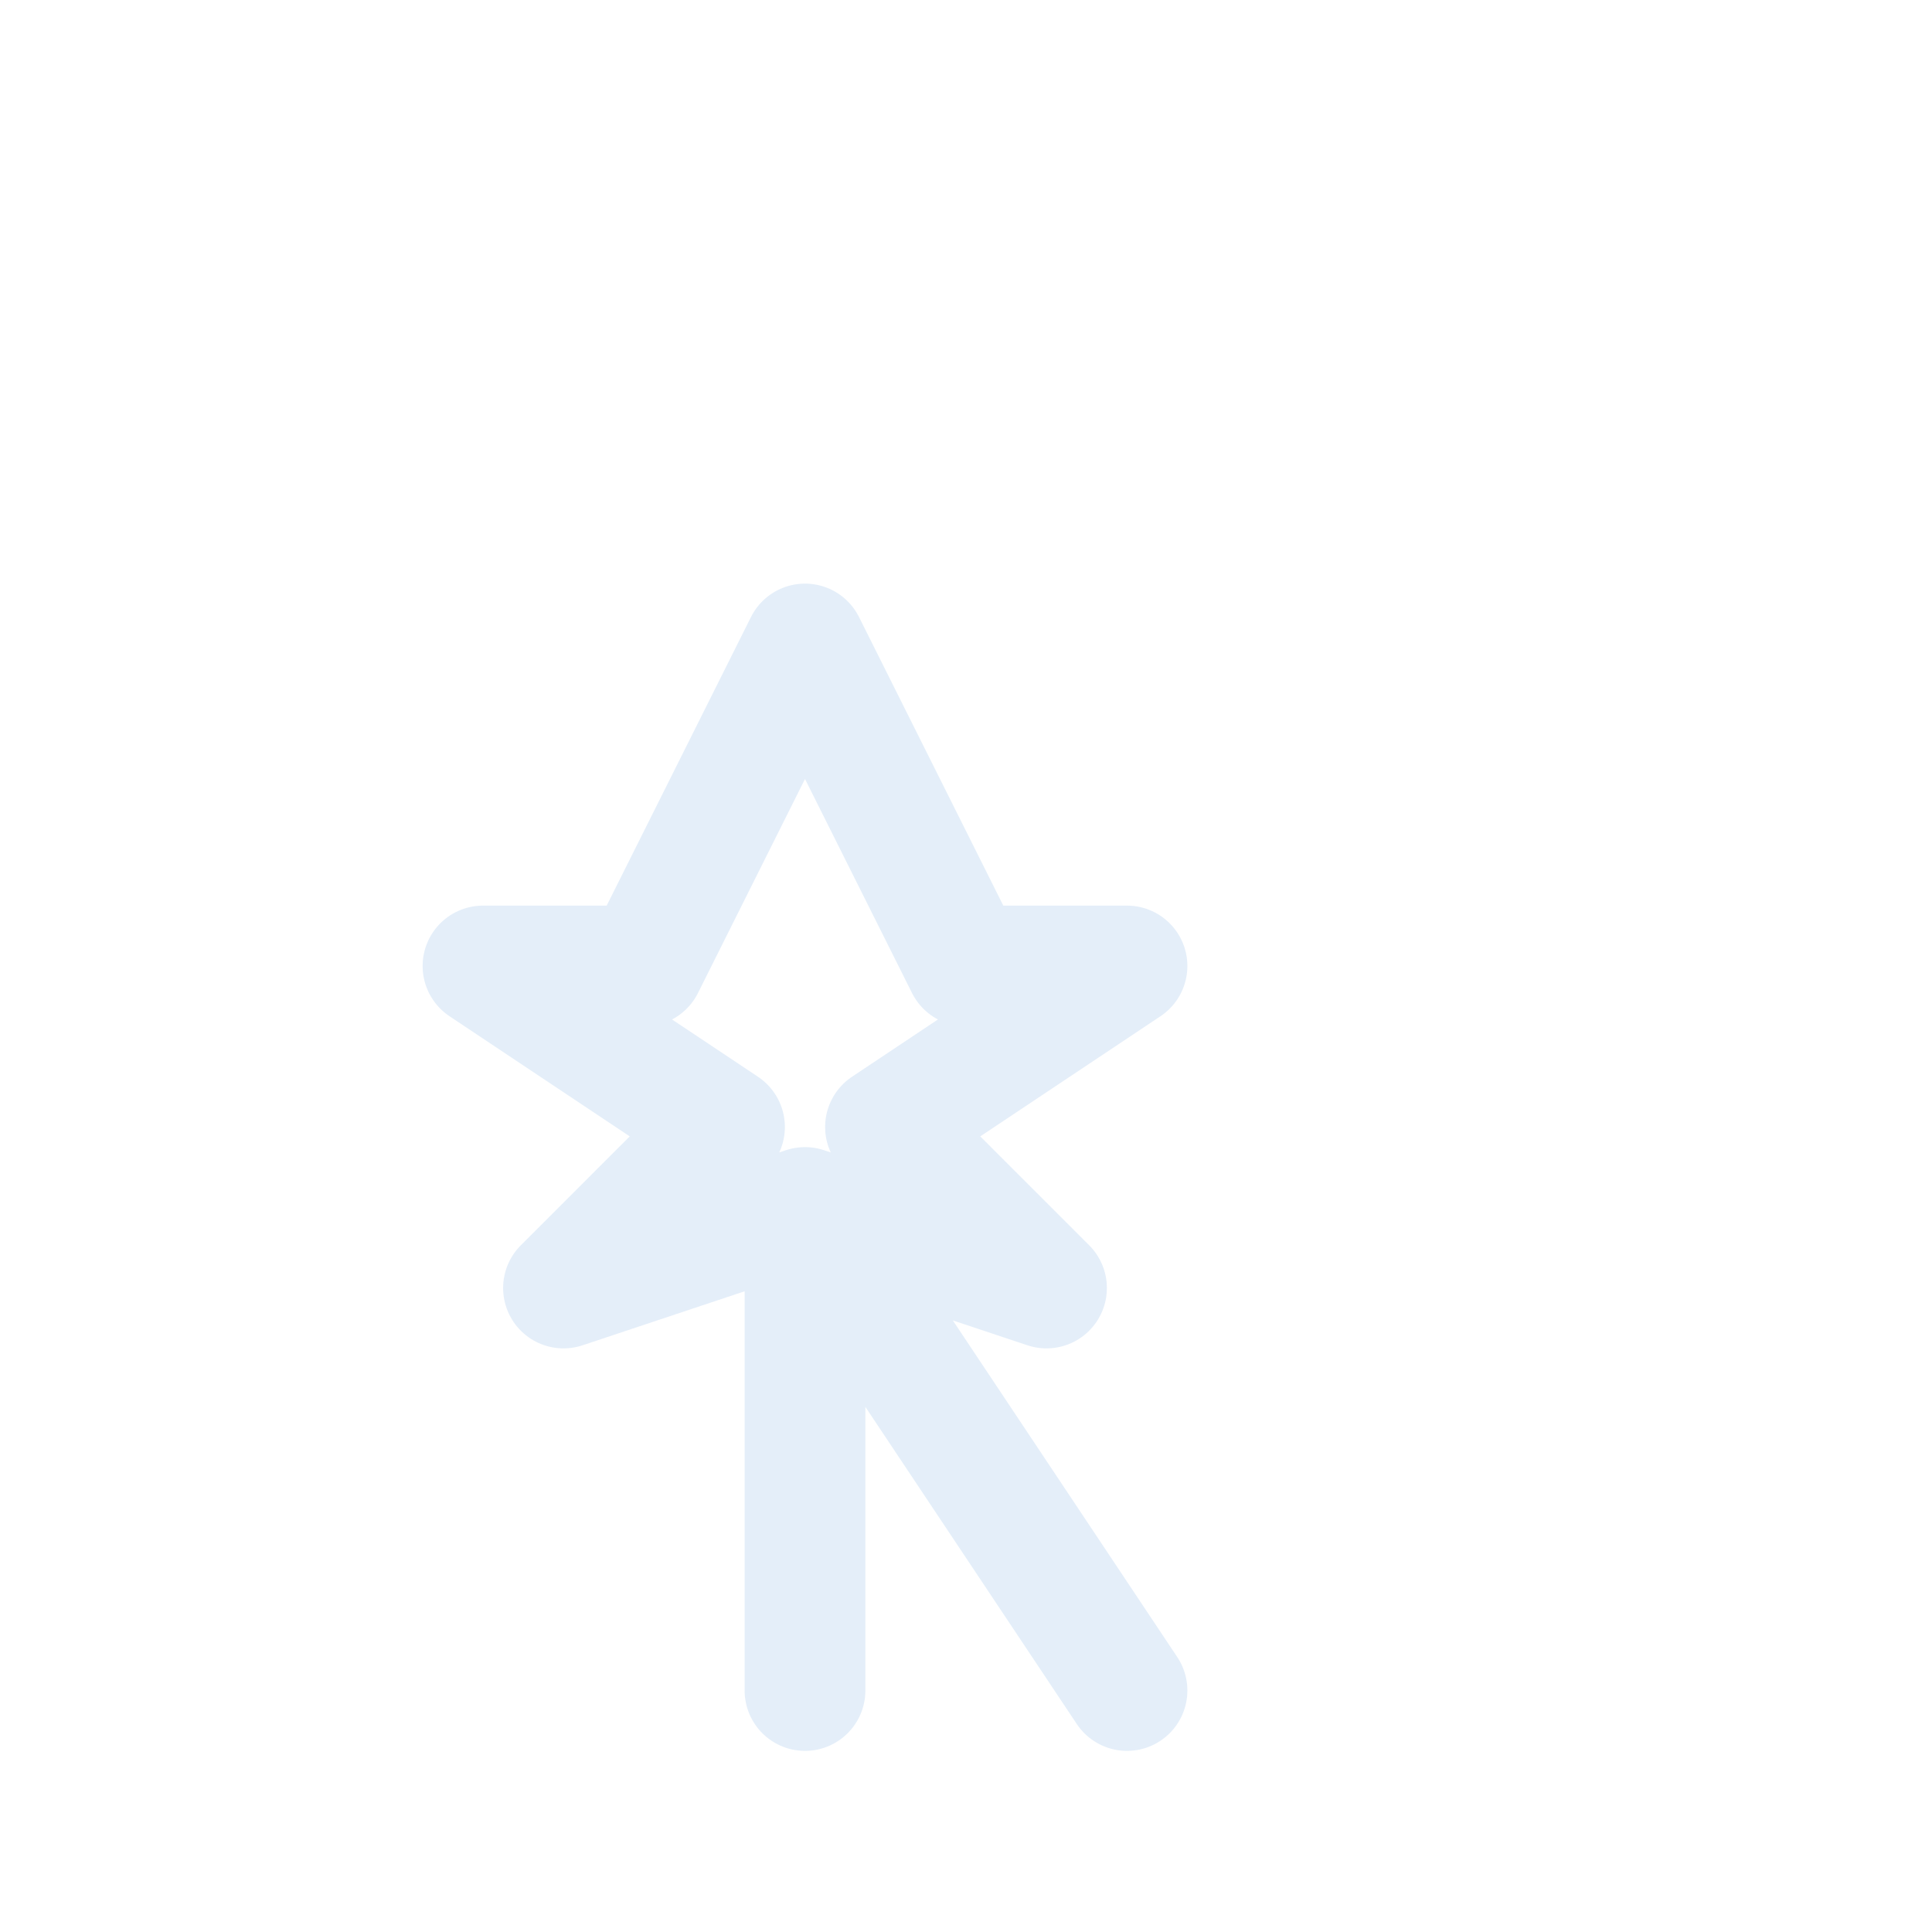
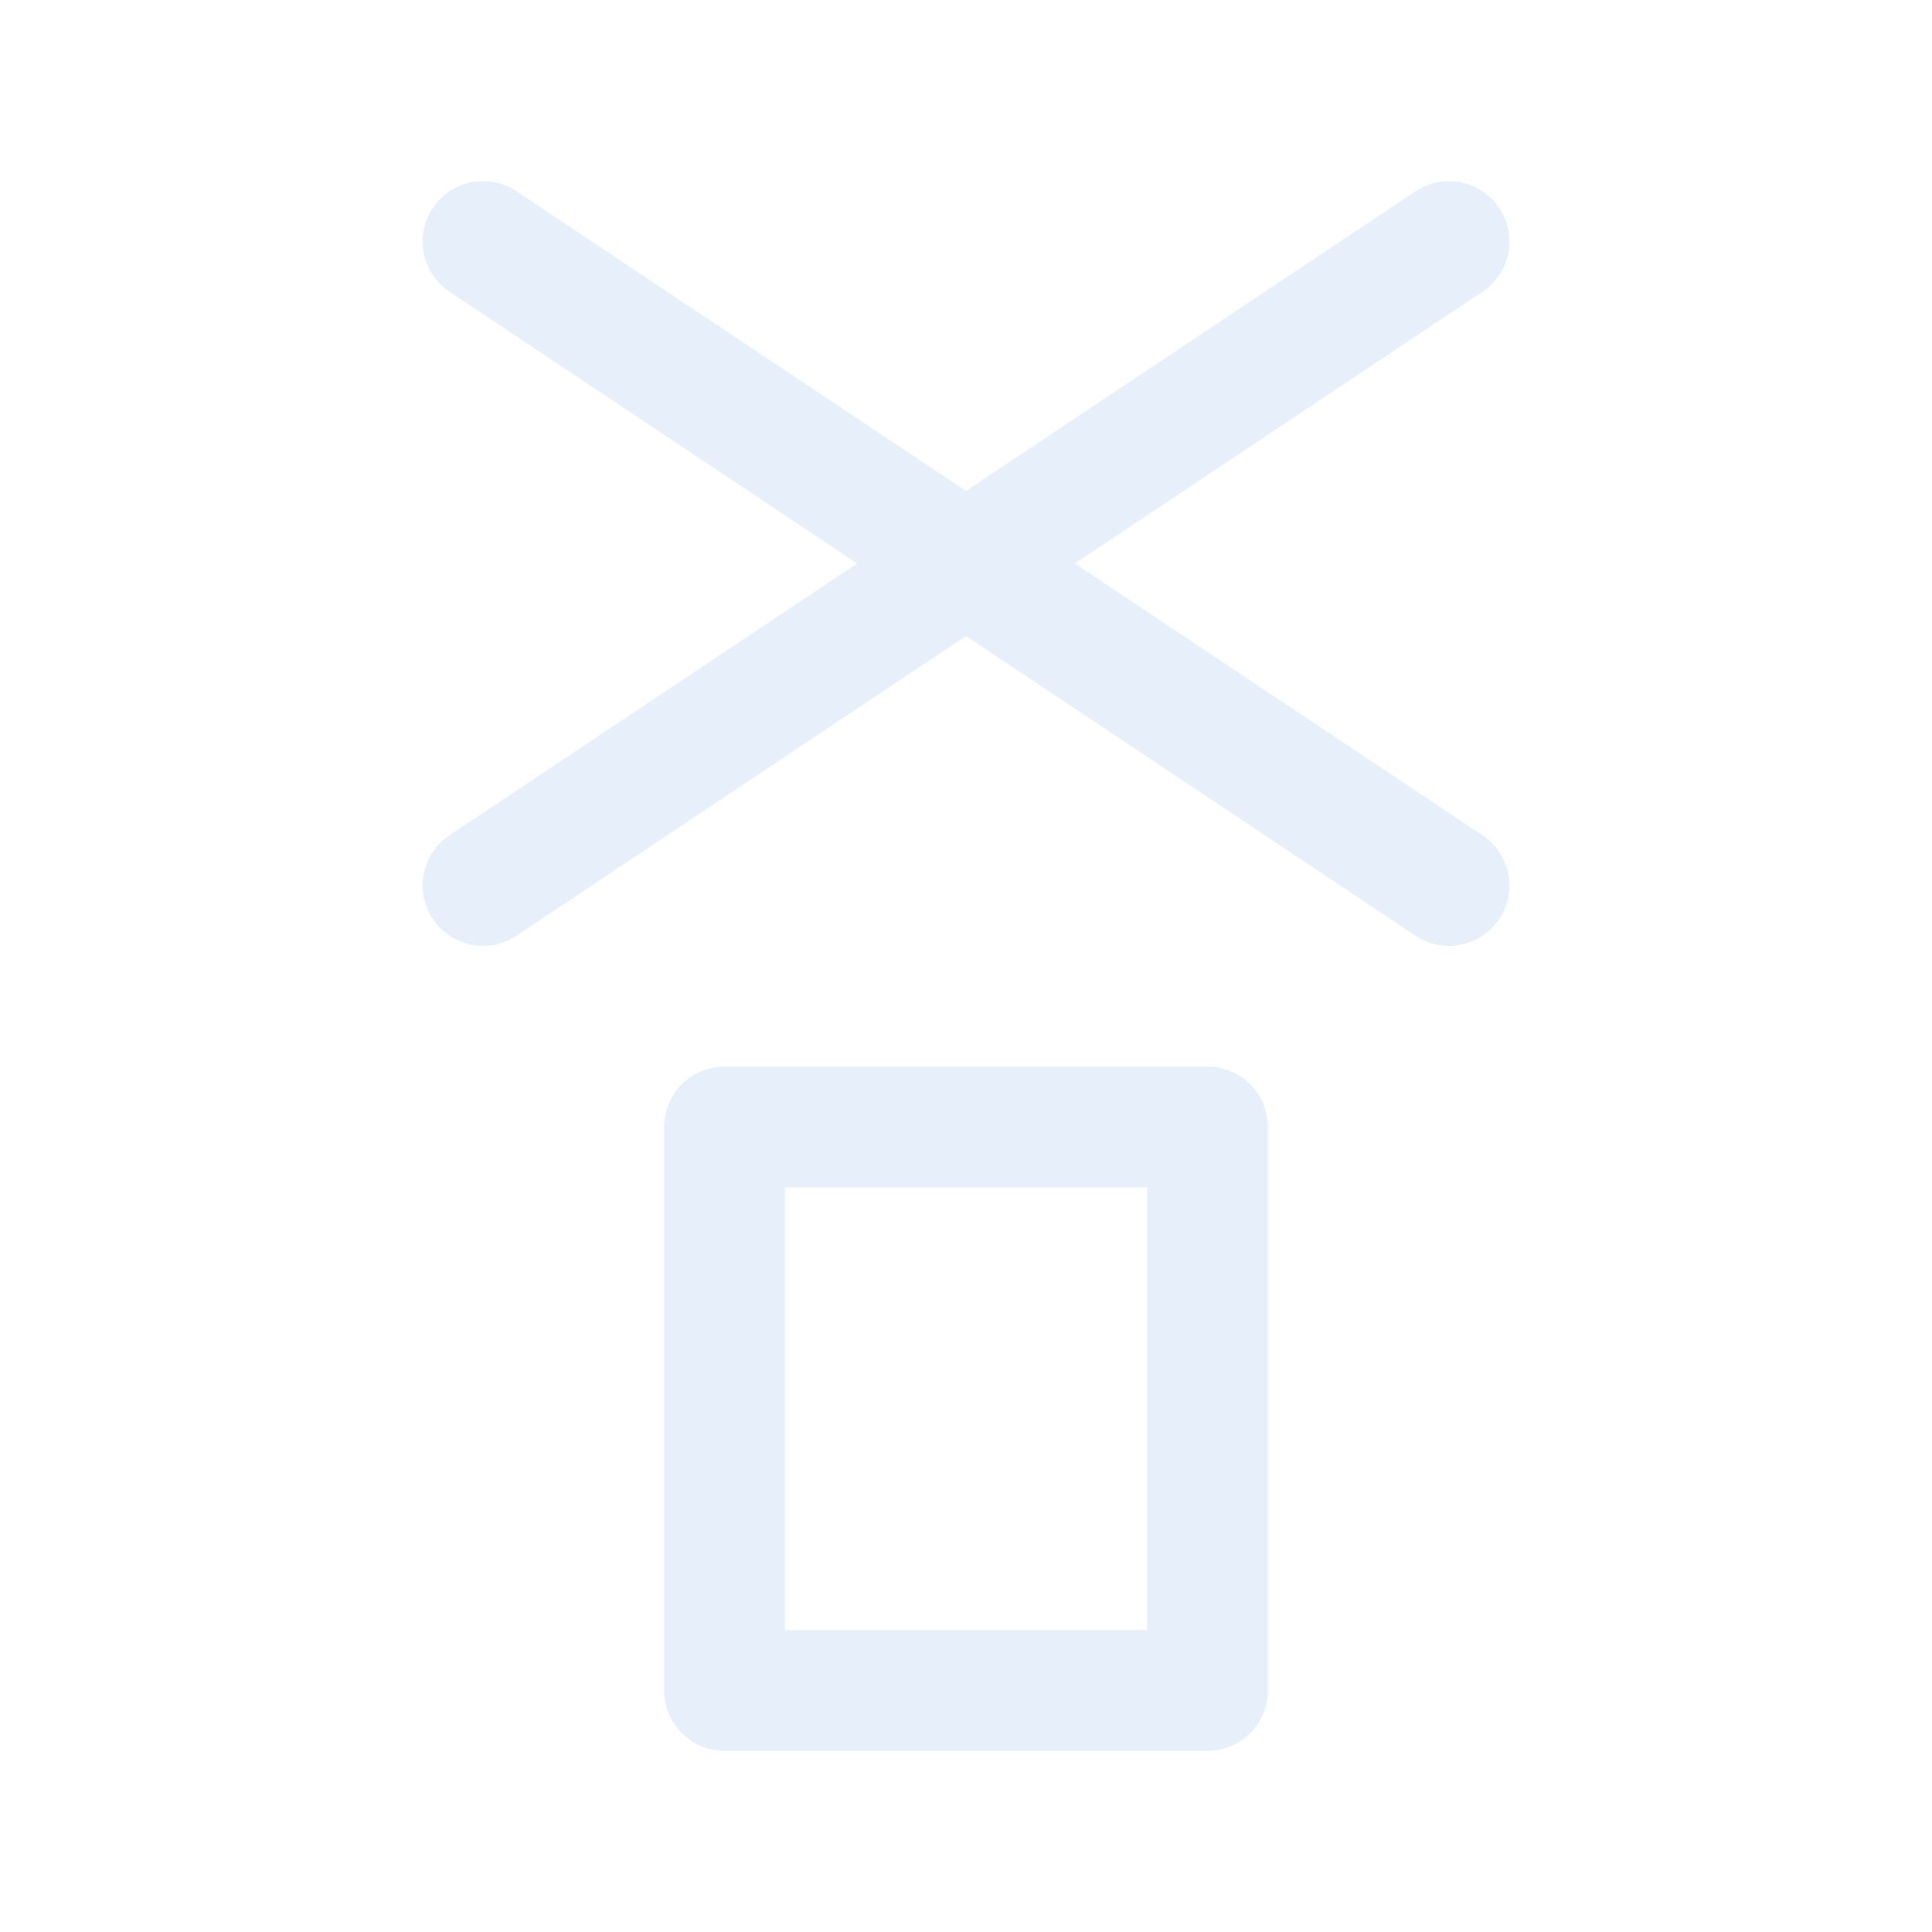
<svg xmlns="http://www.w3.org/2000/svg" viewBox="0 0 24 24" fill="none" stroke="#FFFFFFE6" stroke-width="1.5" stroke-linecap="round" stroke-linejoin="round">
-   <path d="M10,21 L10,15 L7,16 L9,14 L6,12 L8,12 L10,8 L12,12 L14,12 L11,14 L13,16 L10,15 M10,15 L14,21" />
-   <path d="M10,21 L10,15 L7,16 L9,14 L6,12 L8,12 L10,8 L12,12 L14,12 L11,14 L13,16 L10,15 M10,15 L14,21" stroke="#4A90D9" stroke-opacity="0.15" />
+   <path d="M9,14 L15,14 L15,21 L9,21 Z M6,11 L18,3 M6,3 L18,11" />
+   <path d="M9,14 L15,14 L15,21 L9,21 Z M6,11 L18,3 M6,3 L18,11" stroke="#4A90D9" stroke-opacity="0.13" />
</svg>
